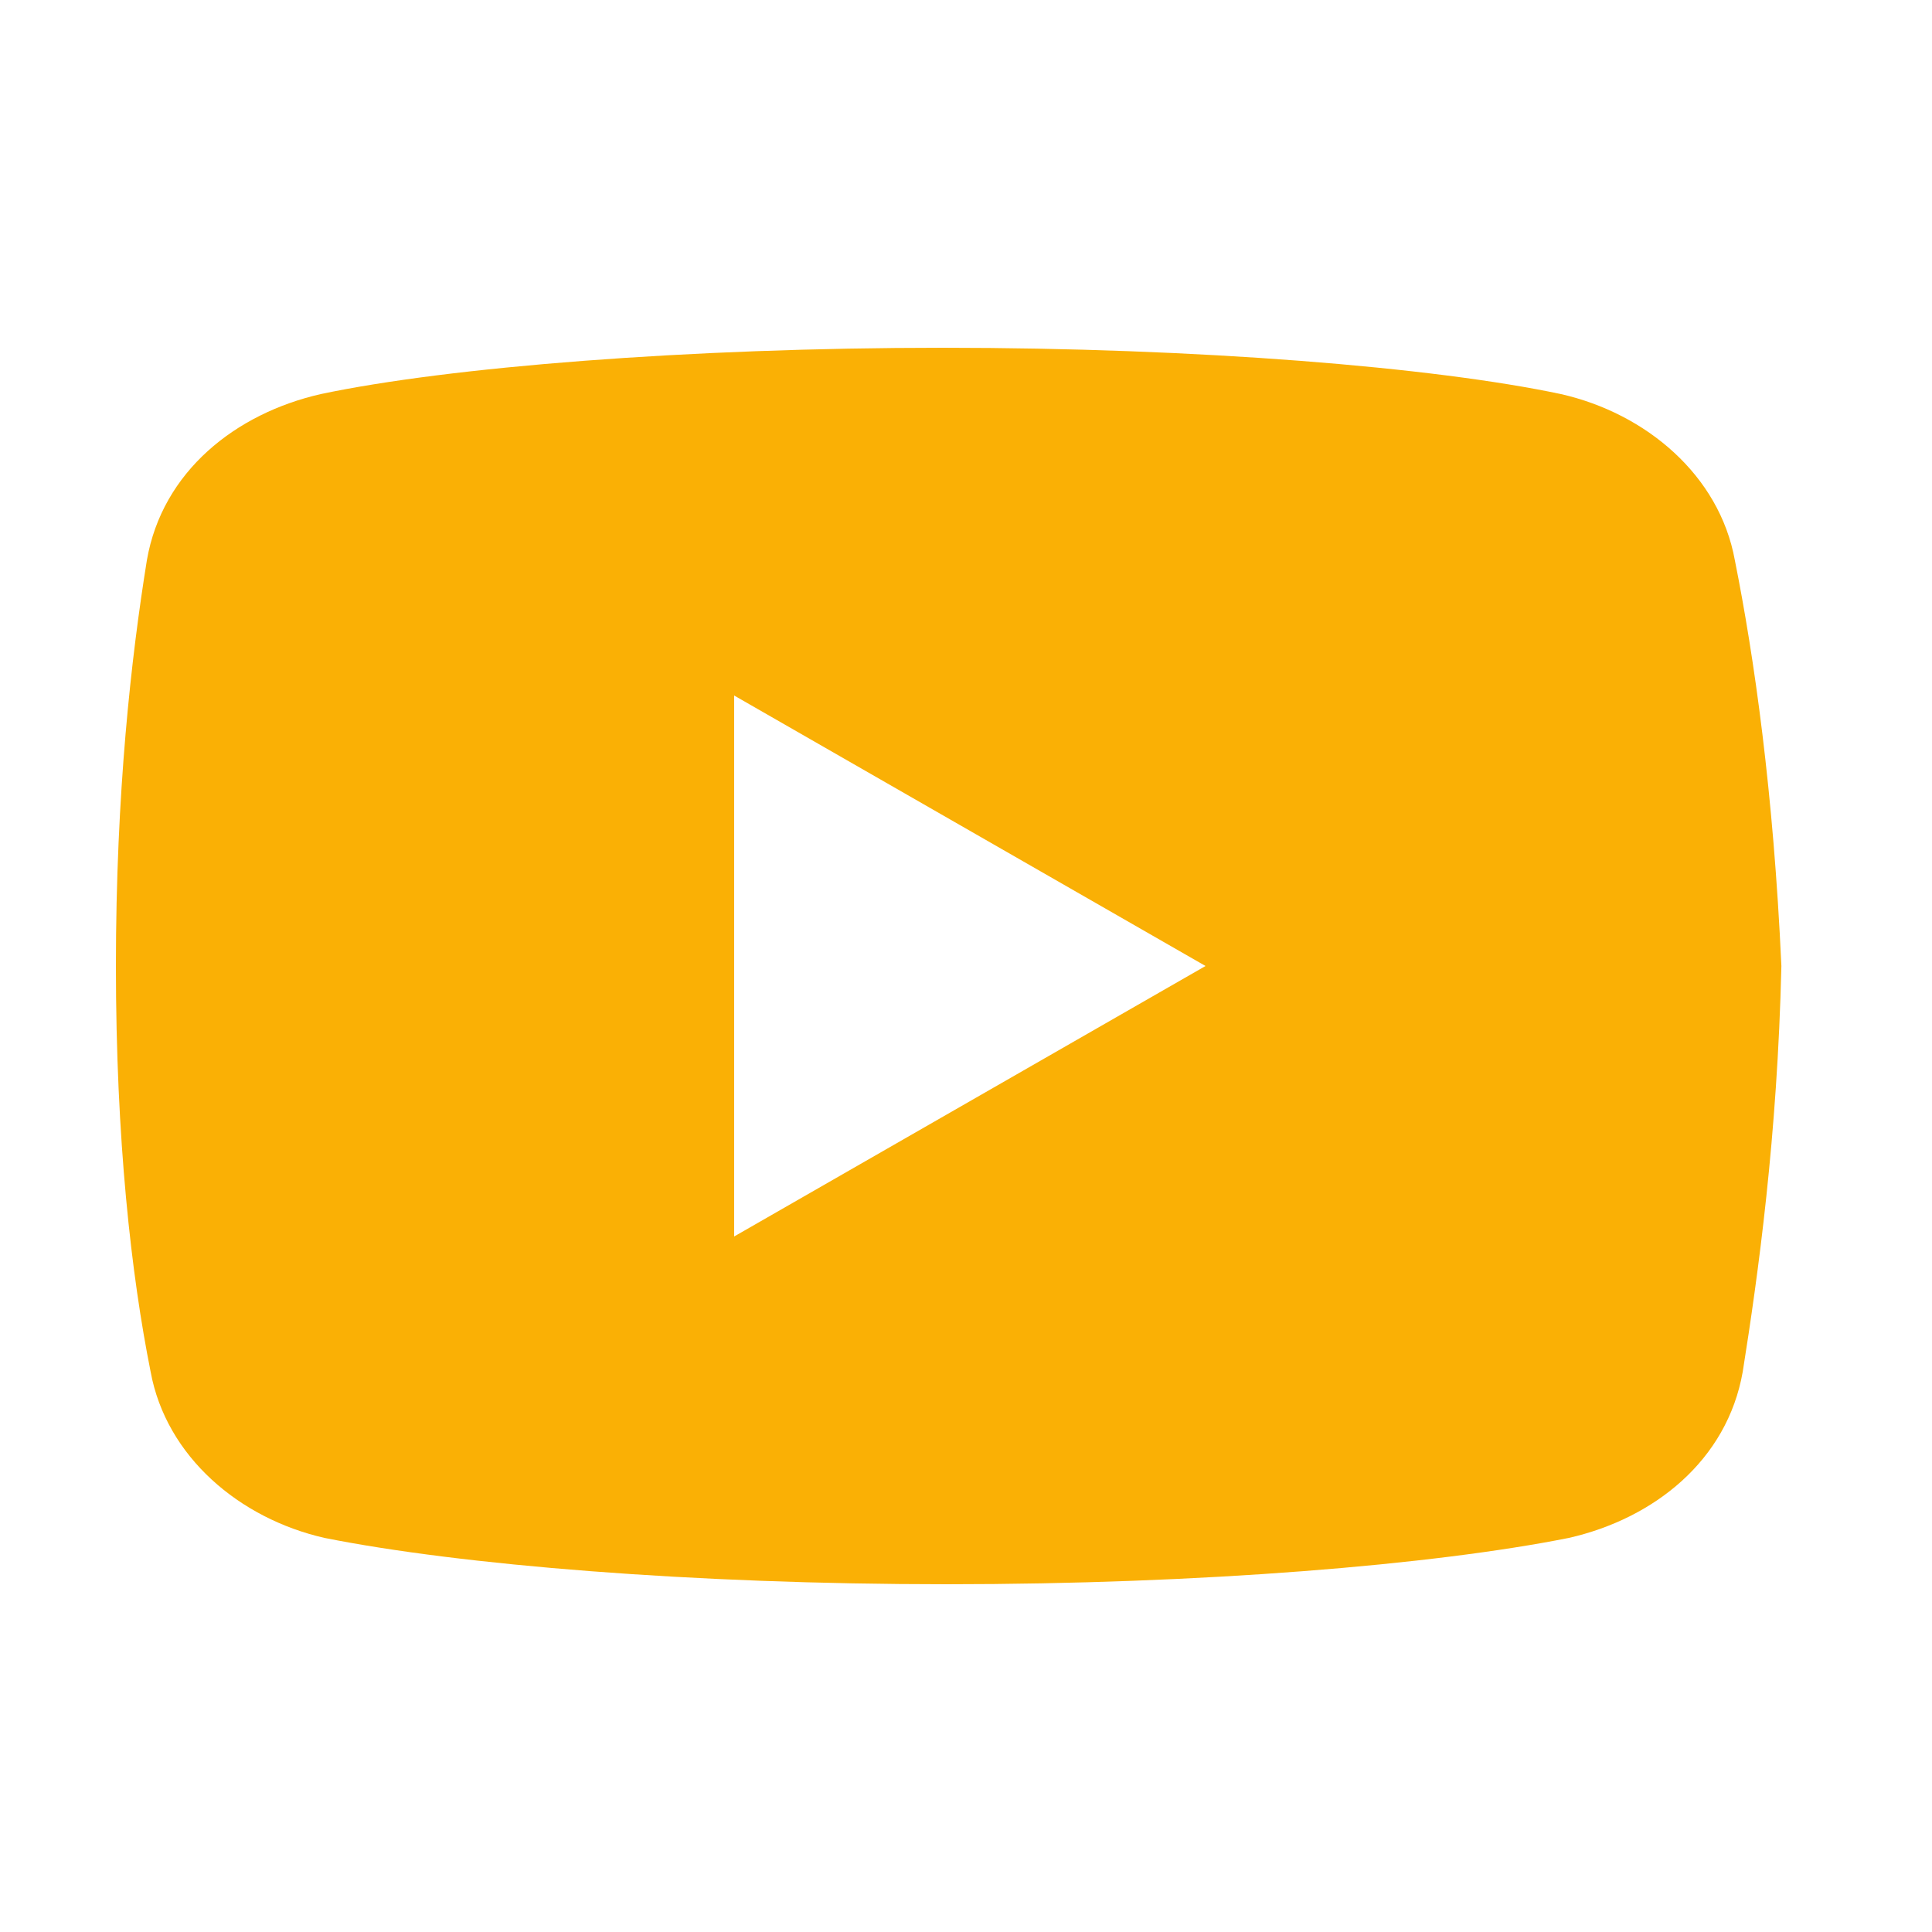
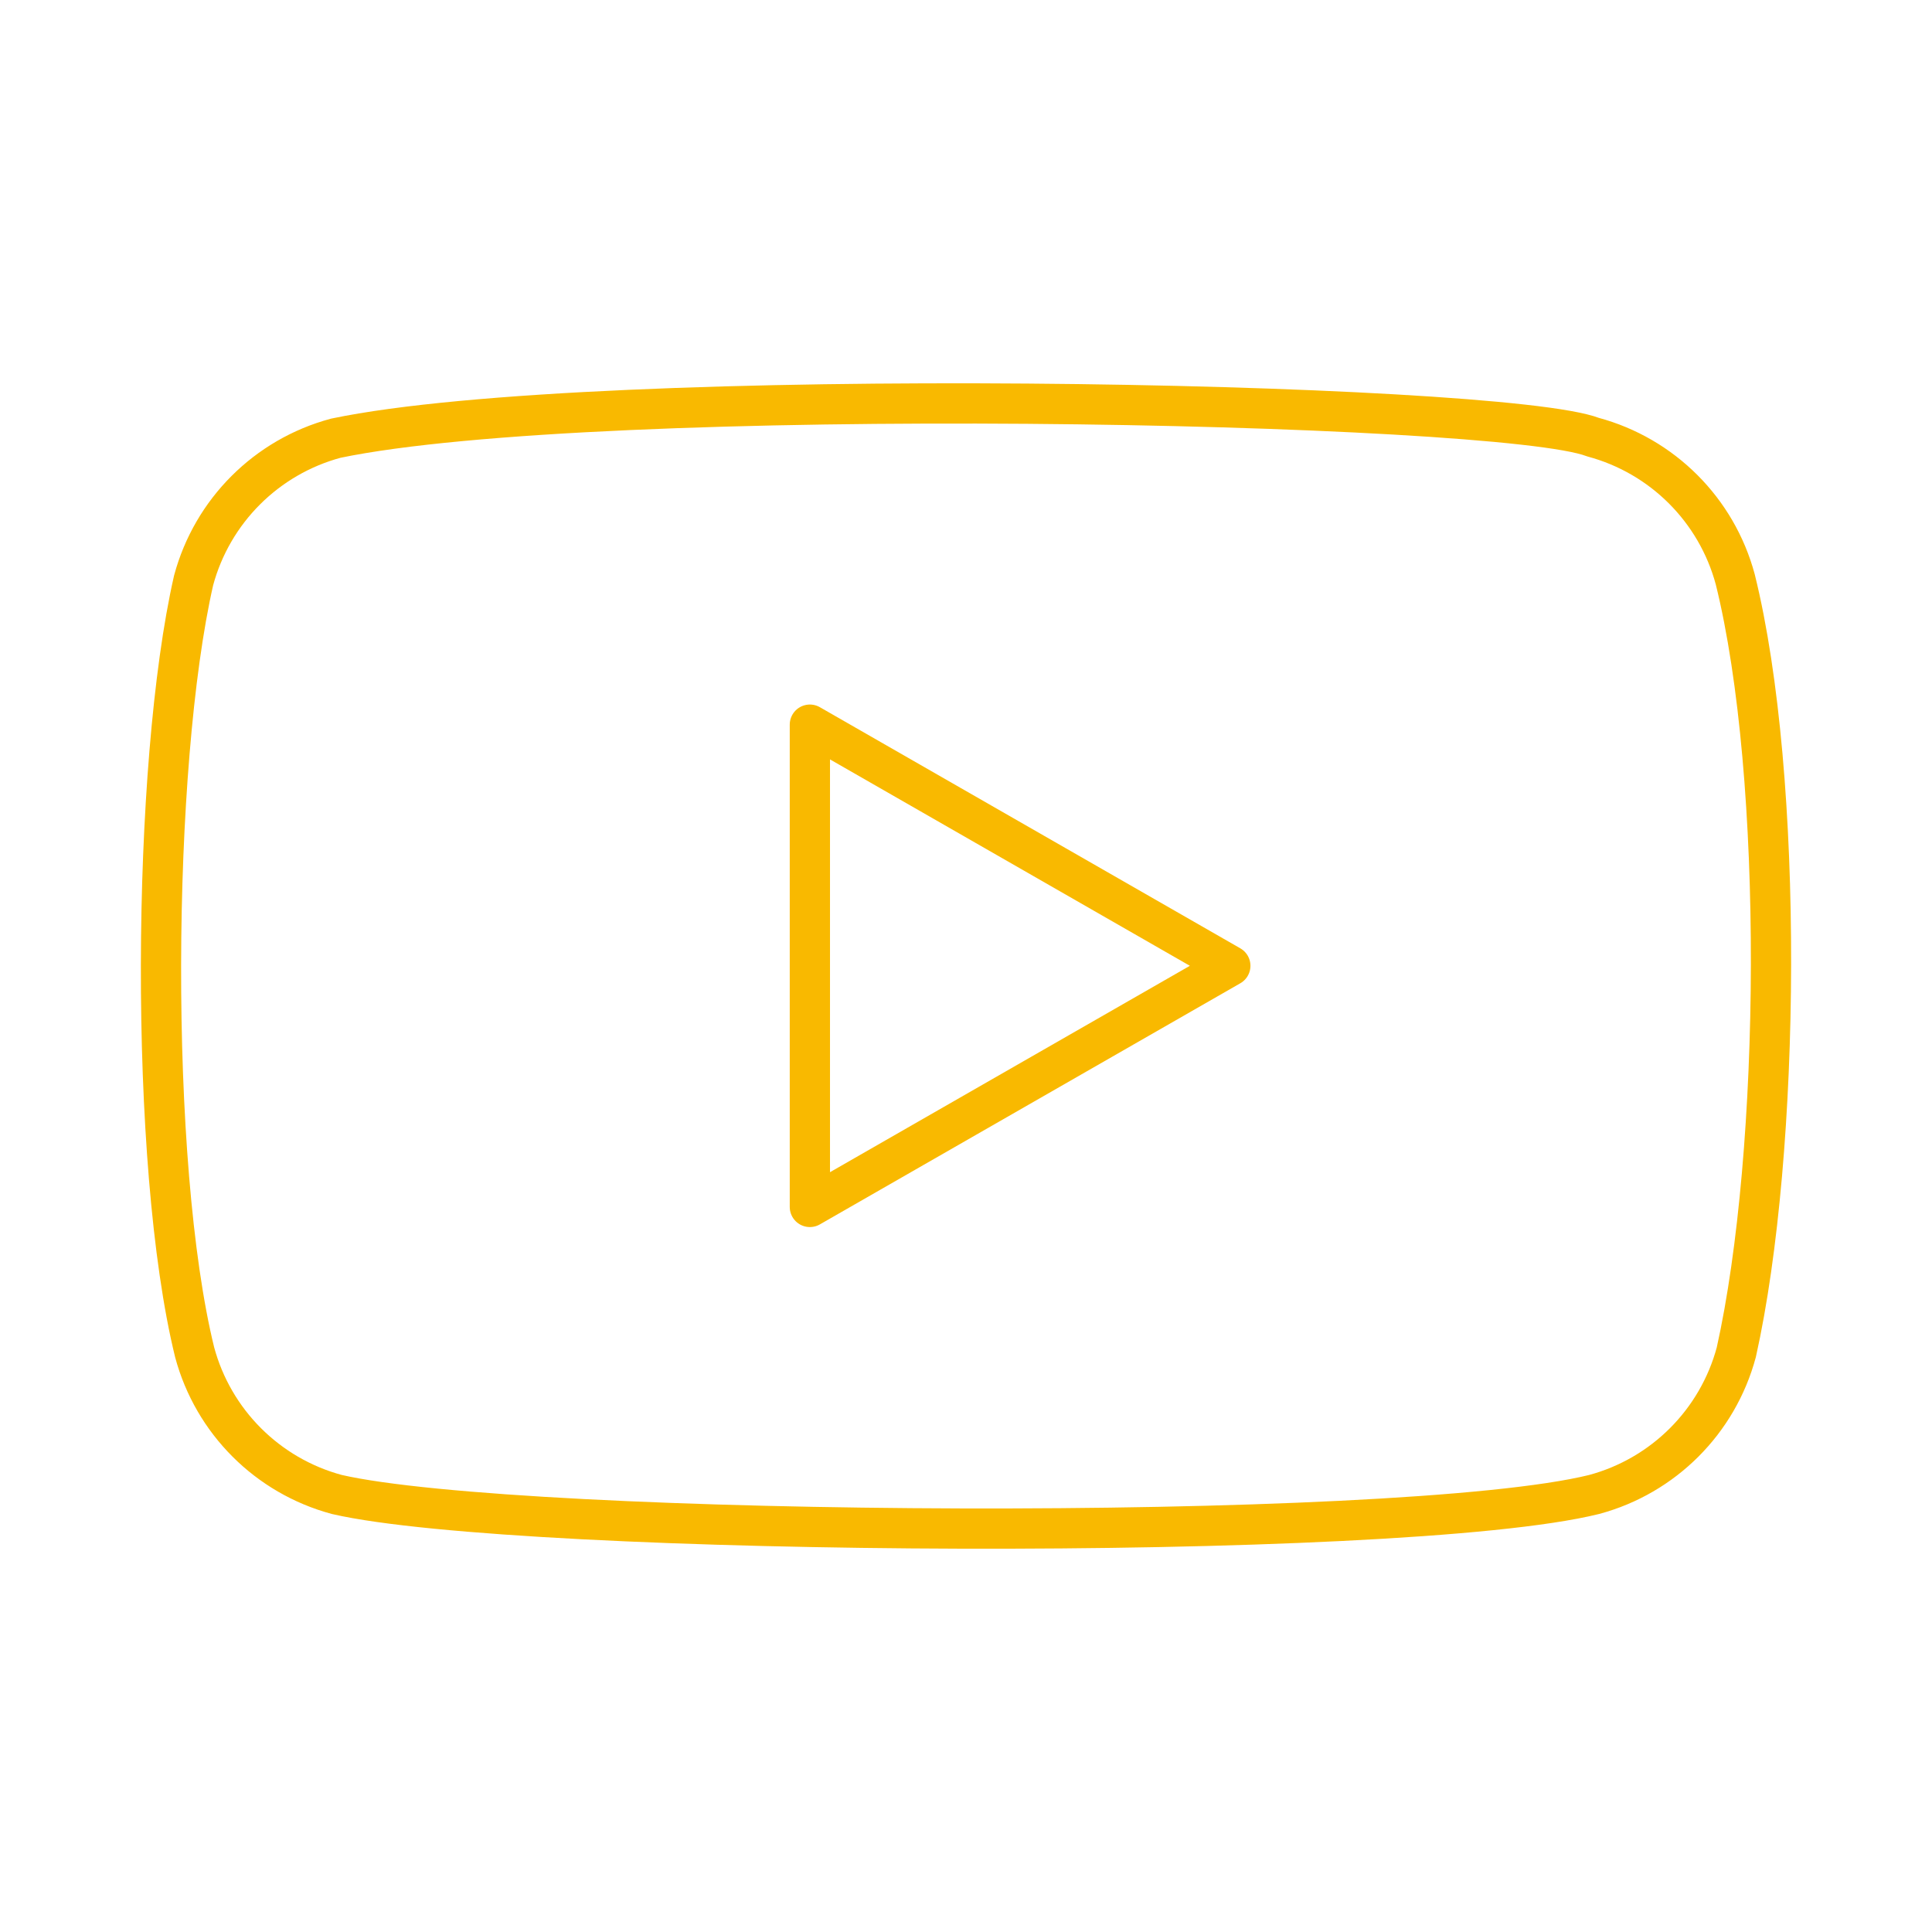
- <svg xmlns="http://www.w3.org/2000/svg" fill="#FAB005" viewBox="0 0 50 50" width="50px" height="50px">
-   <path d="M 44.898 14.5 C 44.5 12.301 42.602 10.699 40.398 10.199 C 37.102 9.5 31 9 24.398 9 C 17.801 9 11.602 9.5 8.301 10.199 C 6.102 10.699 4.199 12.199 3.801 14.5 C 3.398 17 3 20.5 3 25 C 3 29.5 3.398 33 3.898 35.5 C 4.301 37.699 6.199 39.301 8.398 39.801 C 11.898 40.5 17.898 41 24.5 41 C 31.102 41 37.102 40.5 40.602 39.801 C 42.801 39.301 44.699 37.801 45.102 35.5 C 45.5 33 46 29.398 46.102 25 C 45.898 20.5 45.398 17 44.898 14.5 Z M 19 32 L 19 18 L 31.199 25 Z" />
+ <svg xmlns="http://www.w3.org/2000/svg" width="800px" height="800px" viewBox="0 0 48 48" fill="#000000">
+   <g id="SVGRepo_bgCarrier" stroke-width="0" />
+   <g id="SVGRepo_tracerCarrier" stroke-linecap="round" stroke-linejoin="round" />
+   <g id="SVGRepo_iconCarrier">
+     <defs>
+       <style>.a{fill:none;stroke:#F9B900;stroke-linecap:round;stroke-linejoin:round;}</style>
+     </defs>
+     <path class="a" d="M43.112,14.394a5.006,5.006,0,0,0-3.533-3.533c-2.314-.894-24.733-1.331-31.236.026A5.006,5.006,0,0,0,4.81,14.42c-1.045,4.583-1.124,14.491.026,19.177A5.006,5.006,0,0,0,8.369,37.13c4.583,1.055,26.371,1.203,31.236,0a5.006,5.006,0,0,0,3.533-3.533C44.252,28.604,44.331,19.31,43.112,14.394Z" />
+     <path class="a" d="M30.567,23.995,20.121,18.004V29.986Z" />
+   </g>
</svg>
